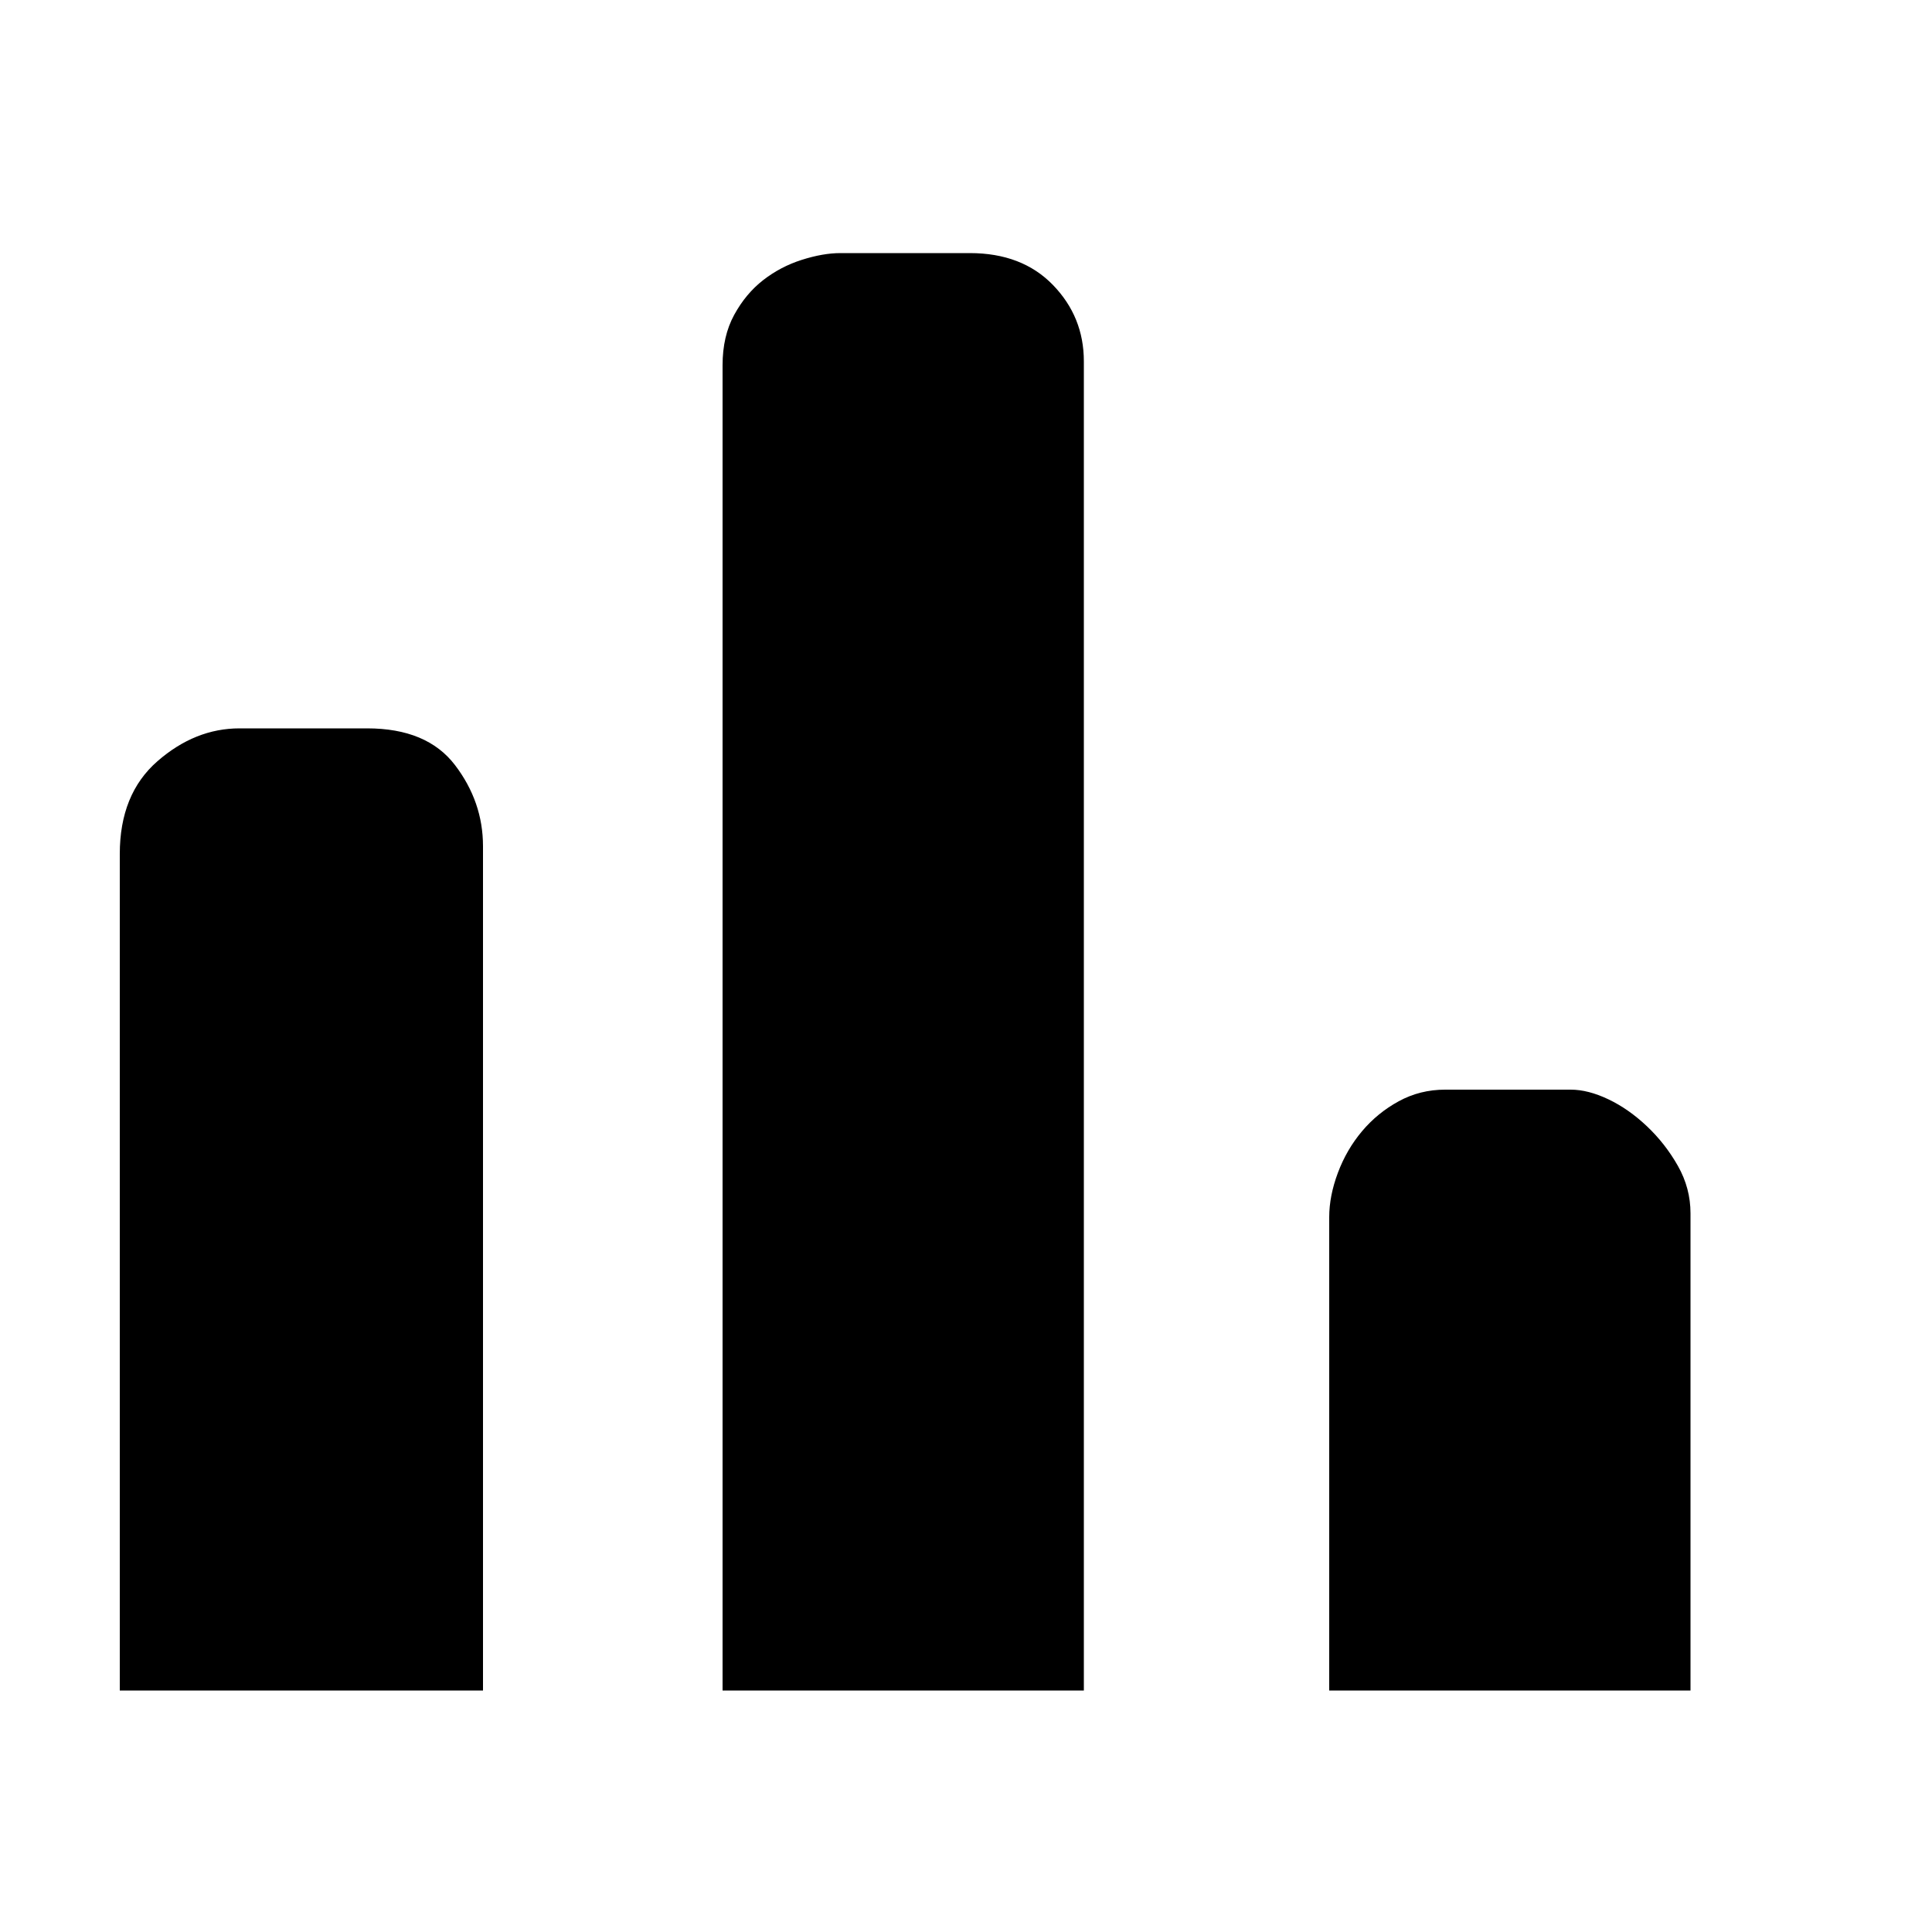
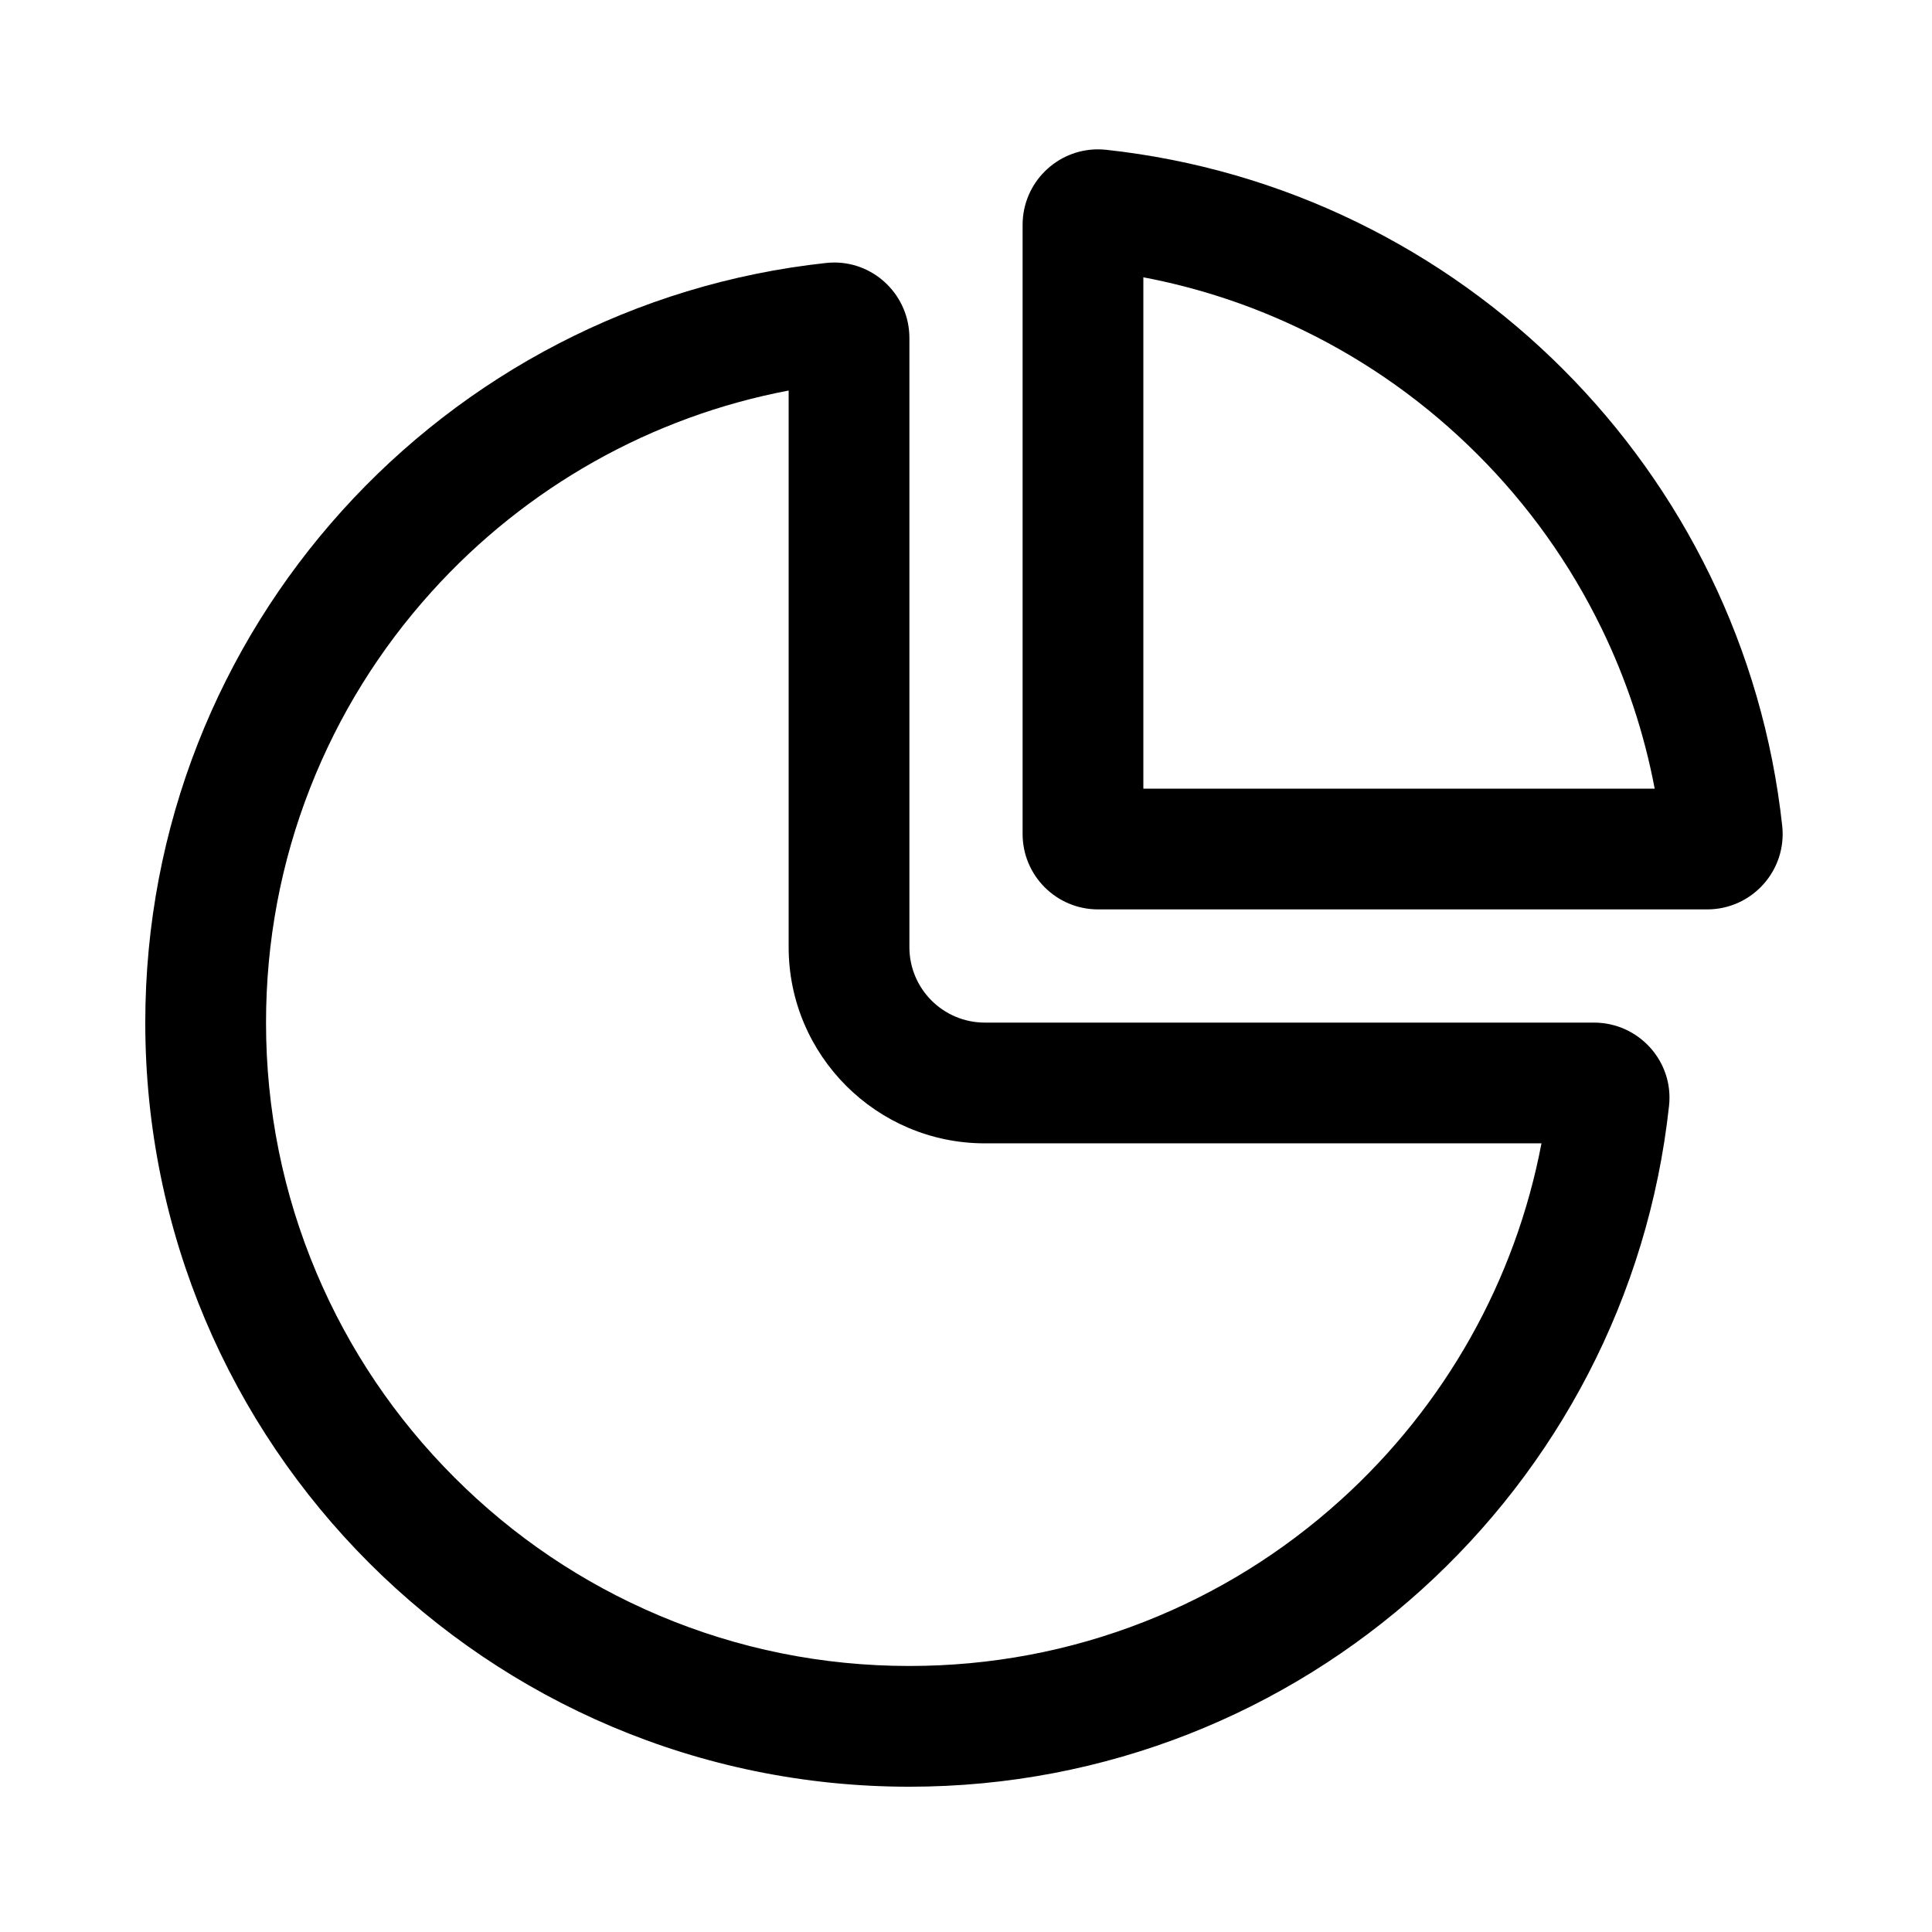
- <svg xmlns="http://www.w3.org/2000/svg" t="1655022696815" class="icon" viewBox="0 0 1024 1024" version="1.1" p-id="2116" width="200" height="200">
+ <svg xmlns="http://www.w3.org/2000/svg" t="1655030627712" class="icon" viewBox="0 0 1024 1024" version="1.1" p-id="4282" width="200" height="200">
  <defs>
    <style type="text/css">@font-face { font-family: feedback-iconfont; src: url("//at.alicdn.com/t/font_1031158_u69w8yhxdu.woff2?t=1630033759944") format("woff2"), url("//at.alicdn.com/t/font_1031158_u69w8yhxdu.woff?t=1630033759944") format("woff"), url("//at.alicdn.com/t/font_1031158_u69w8yhxdu.ttf?t=1630033759944") format("truetype"); }
</style>
  </defs>
-   <path d="M194.56 386.048q31.744 0 46.592 19.456t14.848 43.008l0 447.488-192.512 0 0-443.392q0-31.744 19.968-49.152t43.52-17.408l67.584 0zM514.048 134.144q27.648 0 44.032 16.896t16.384 40.448l0 704.512-191.488 0 0-702.464q0-15.36 6.144-26.624t15.36-18.432 20.48-10.752 20.48-3.584l68.608 0zM832.512 577.536q9.216 0 19.968 5.12t20.48 14.336 16.384 20.992 6.656 25.088l0 252.928-191.488 0 0-250.88q0-11.264 4.608-23.552t12.8-22.016 19.456-15.872 24.576-6.144l66.56 0z" p-id="2117" />
+   <path d="M418 206.99V502c0 57.35 46.65 104 104 104h295.01C803.22 678.61 766 745 710.47 795.15c-30.69 27.72-65.67 49.4-103.95 64.42C566.91 875.12 525.01 883 482 883c-46.06 0-90.7-9.01-132.7-26.77-40.6-17.17-77.07-41.77-108.41-73.11-31.34-31.34-55.94-67.82-73.11-108.41C150.01 632.7 141 588.06 141 542c0-43.01 7.88-84.9 23.43-124.52 15.03-38.29 36.7-73.26 64.42-103.95C279 258 345.39 220.78 418 206.99m24.24-67.85c-1.43 0-2.86 0.08-4.32 0.23C234.98 161.33 77 333.22 77 542c0 223.66 181.35 405 405 405 0.01 0-0.01 0 0 0 208.78 0 380.66-157.98 402.63-360.92 2.55-23.57-16.09-44.08-39.79-44.08H522c-22.09 0-40-17.91-40-40V179.16c0-22.24-18.06-40.02-39.76-40.02z" p-id="4283" />
+   <path d="M606 146.98c29.4 5.57 57.84 14.99 84.86 28.12 34.21 16.63 65.25 38.76 92.27 65.77 27.02 27.01 49.14 58.06 65.77 92.27A337.507 337.507 0 0 1 877.02 418H606V146.98m-24.09-67.82c-21.76 0-39.91 17.71-39.91 40.02V442c0 22.09 17.91 40 40 40h322.83c23.79 0 42.35-20.64 39.78-44.29C924.12 249.42 774.58 99.88 586.29 79.39c-1.47-0.16-2.93-0.23-4.38-0.23z" p-id="4284" />
</svg>
